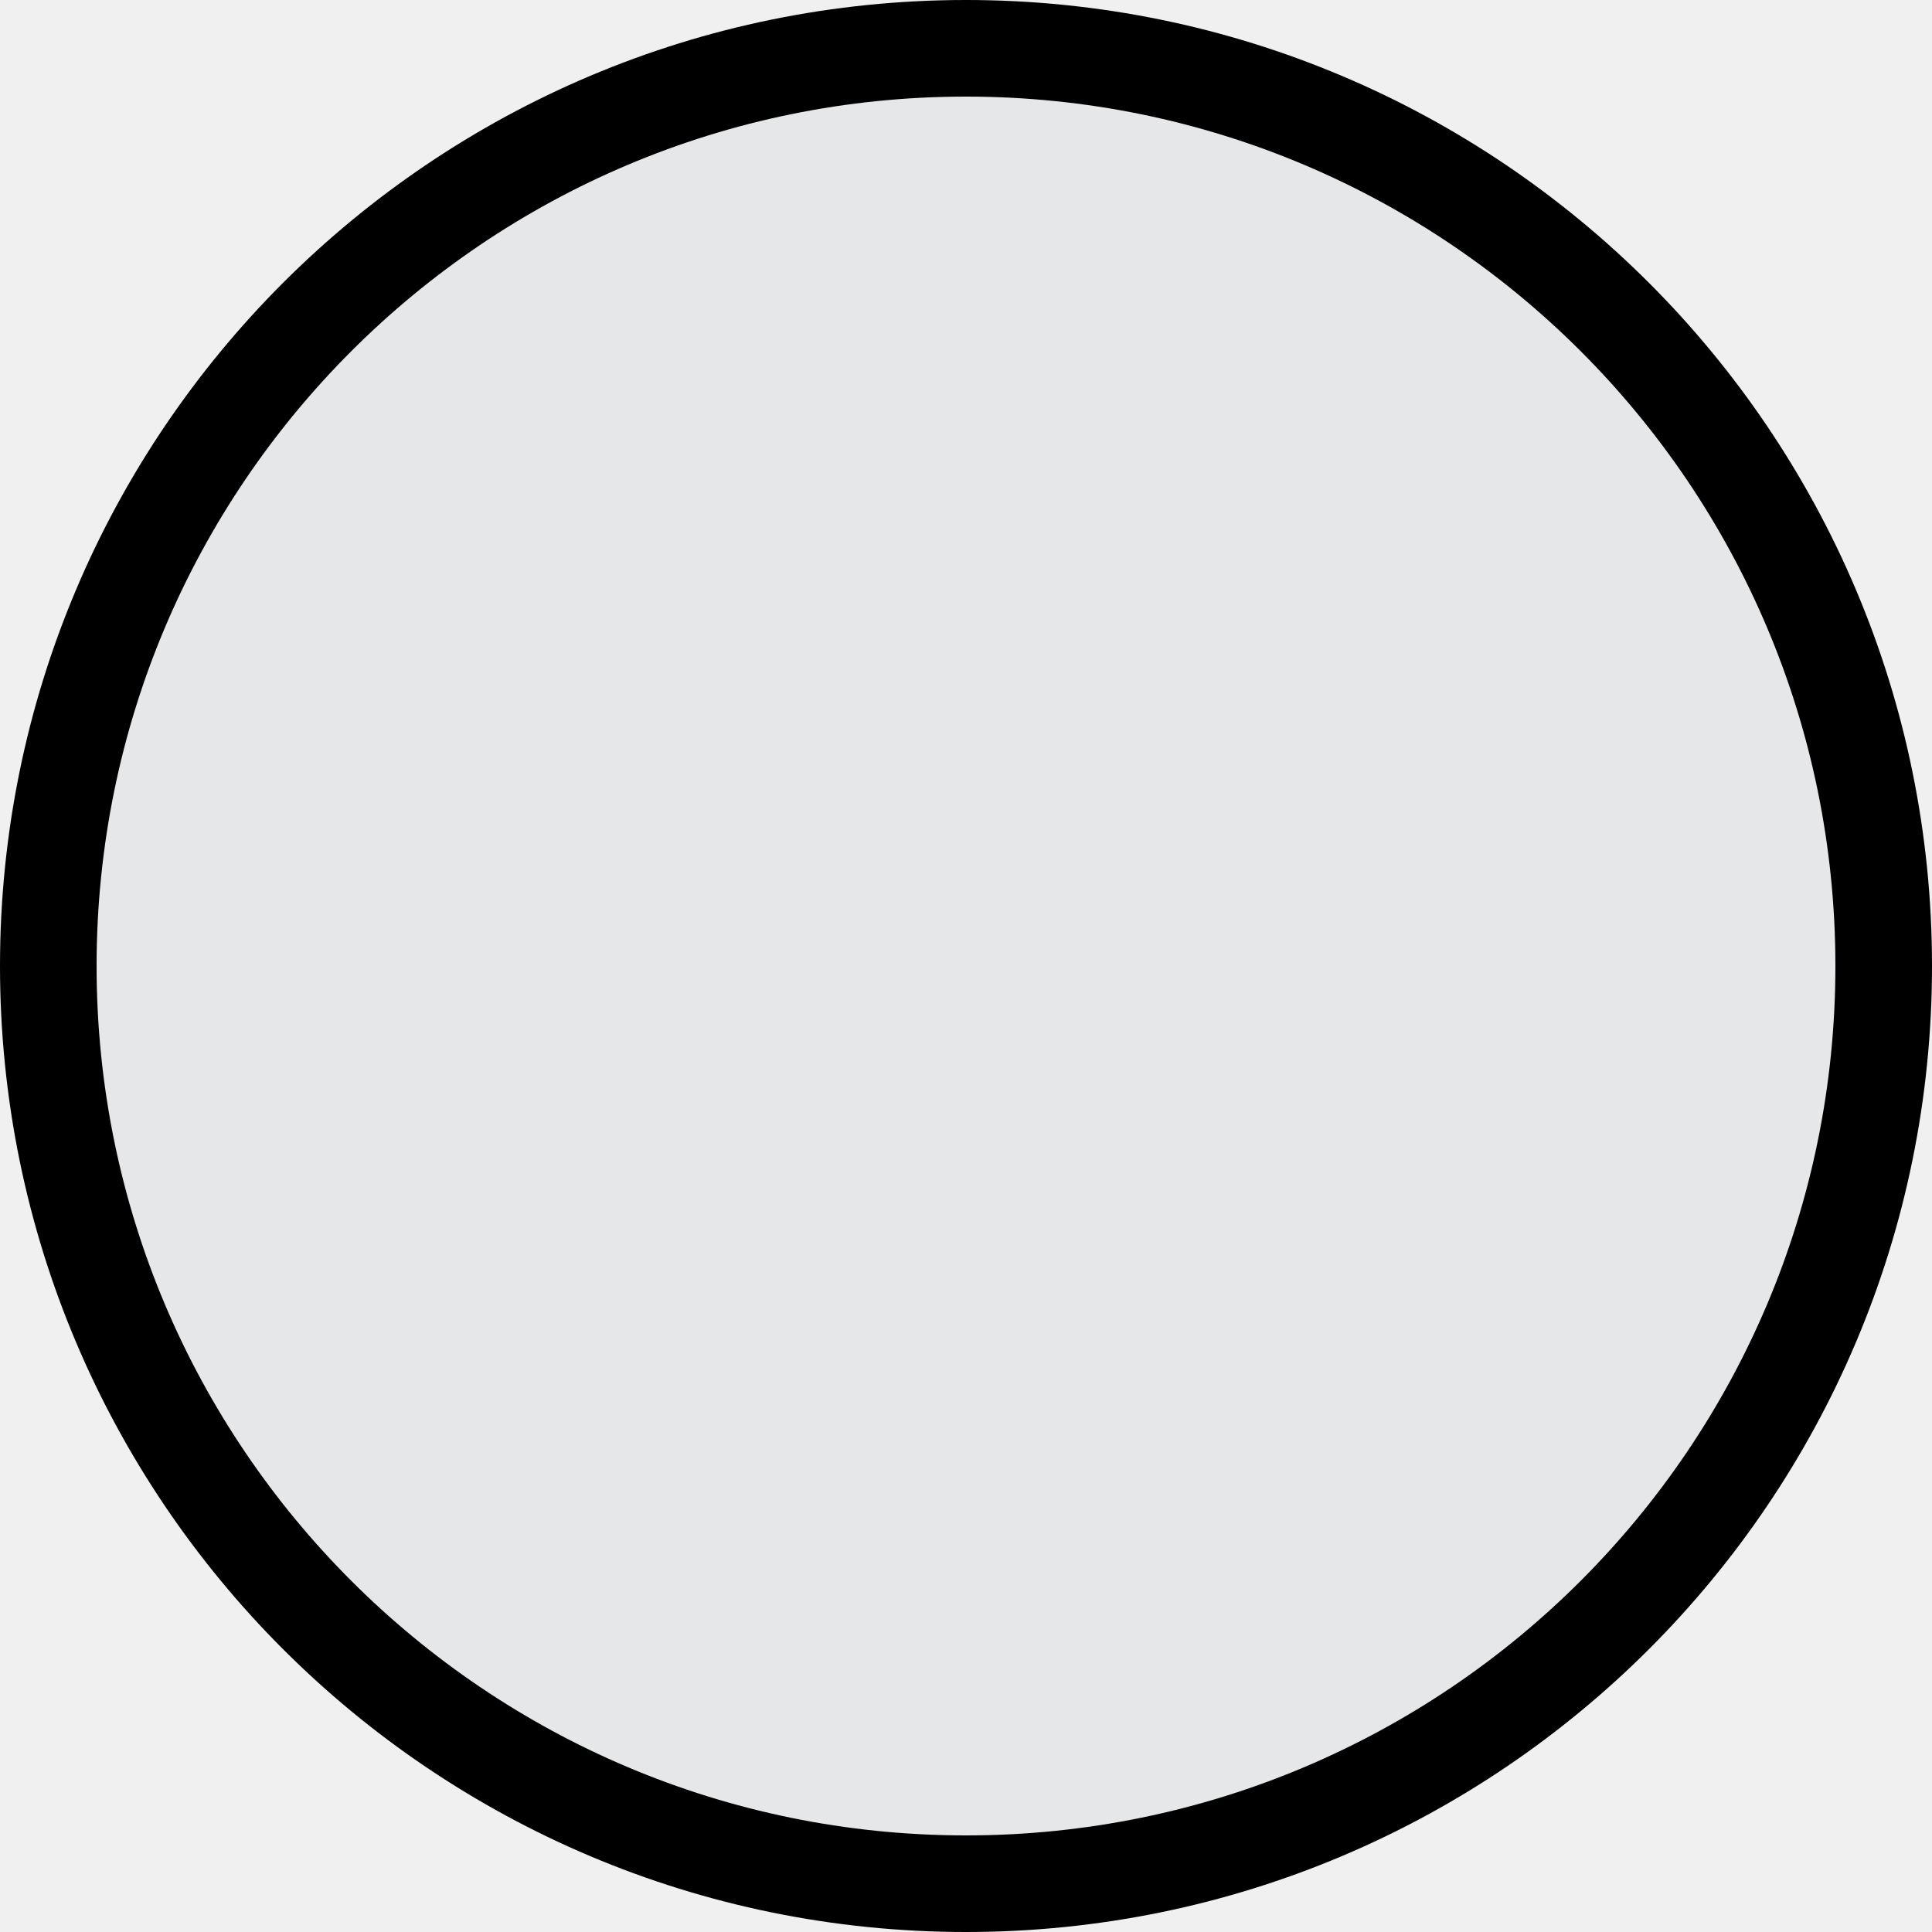
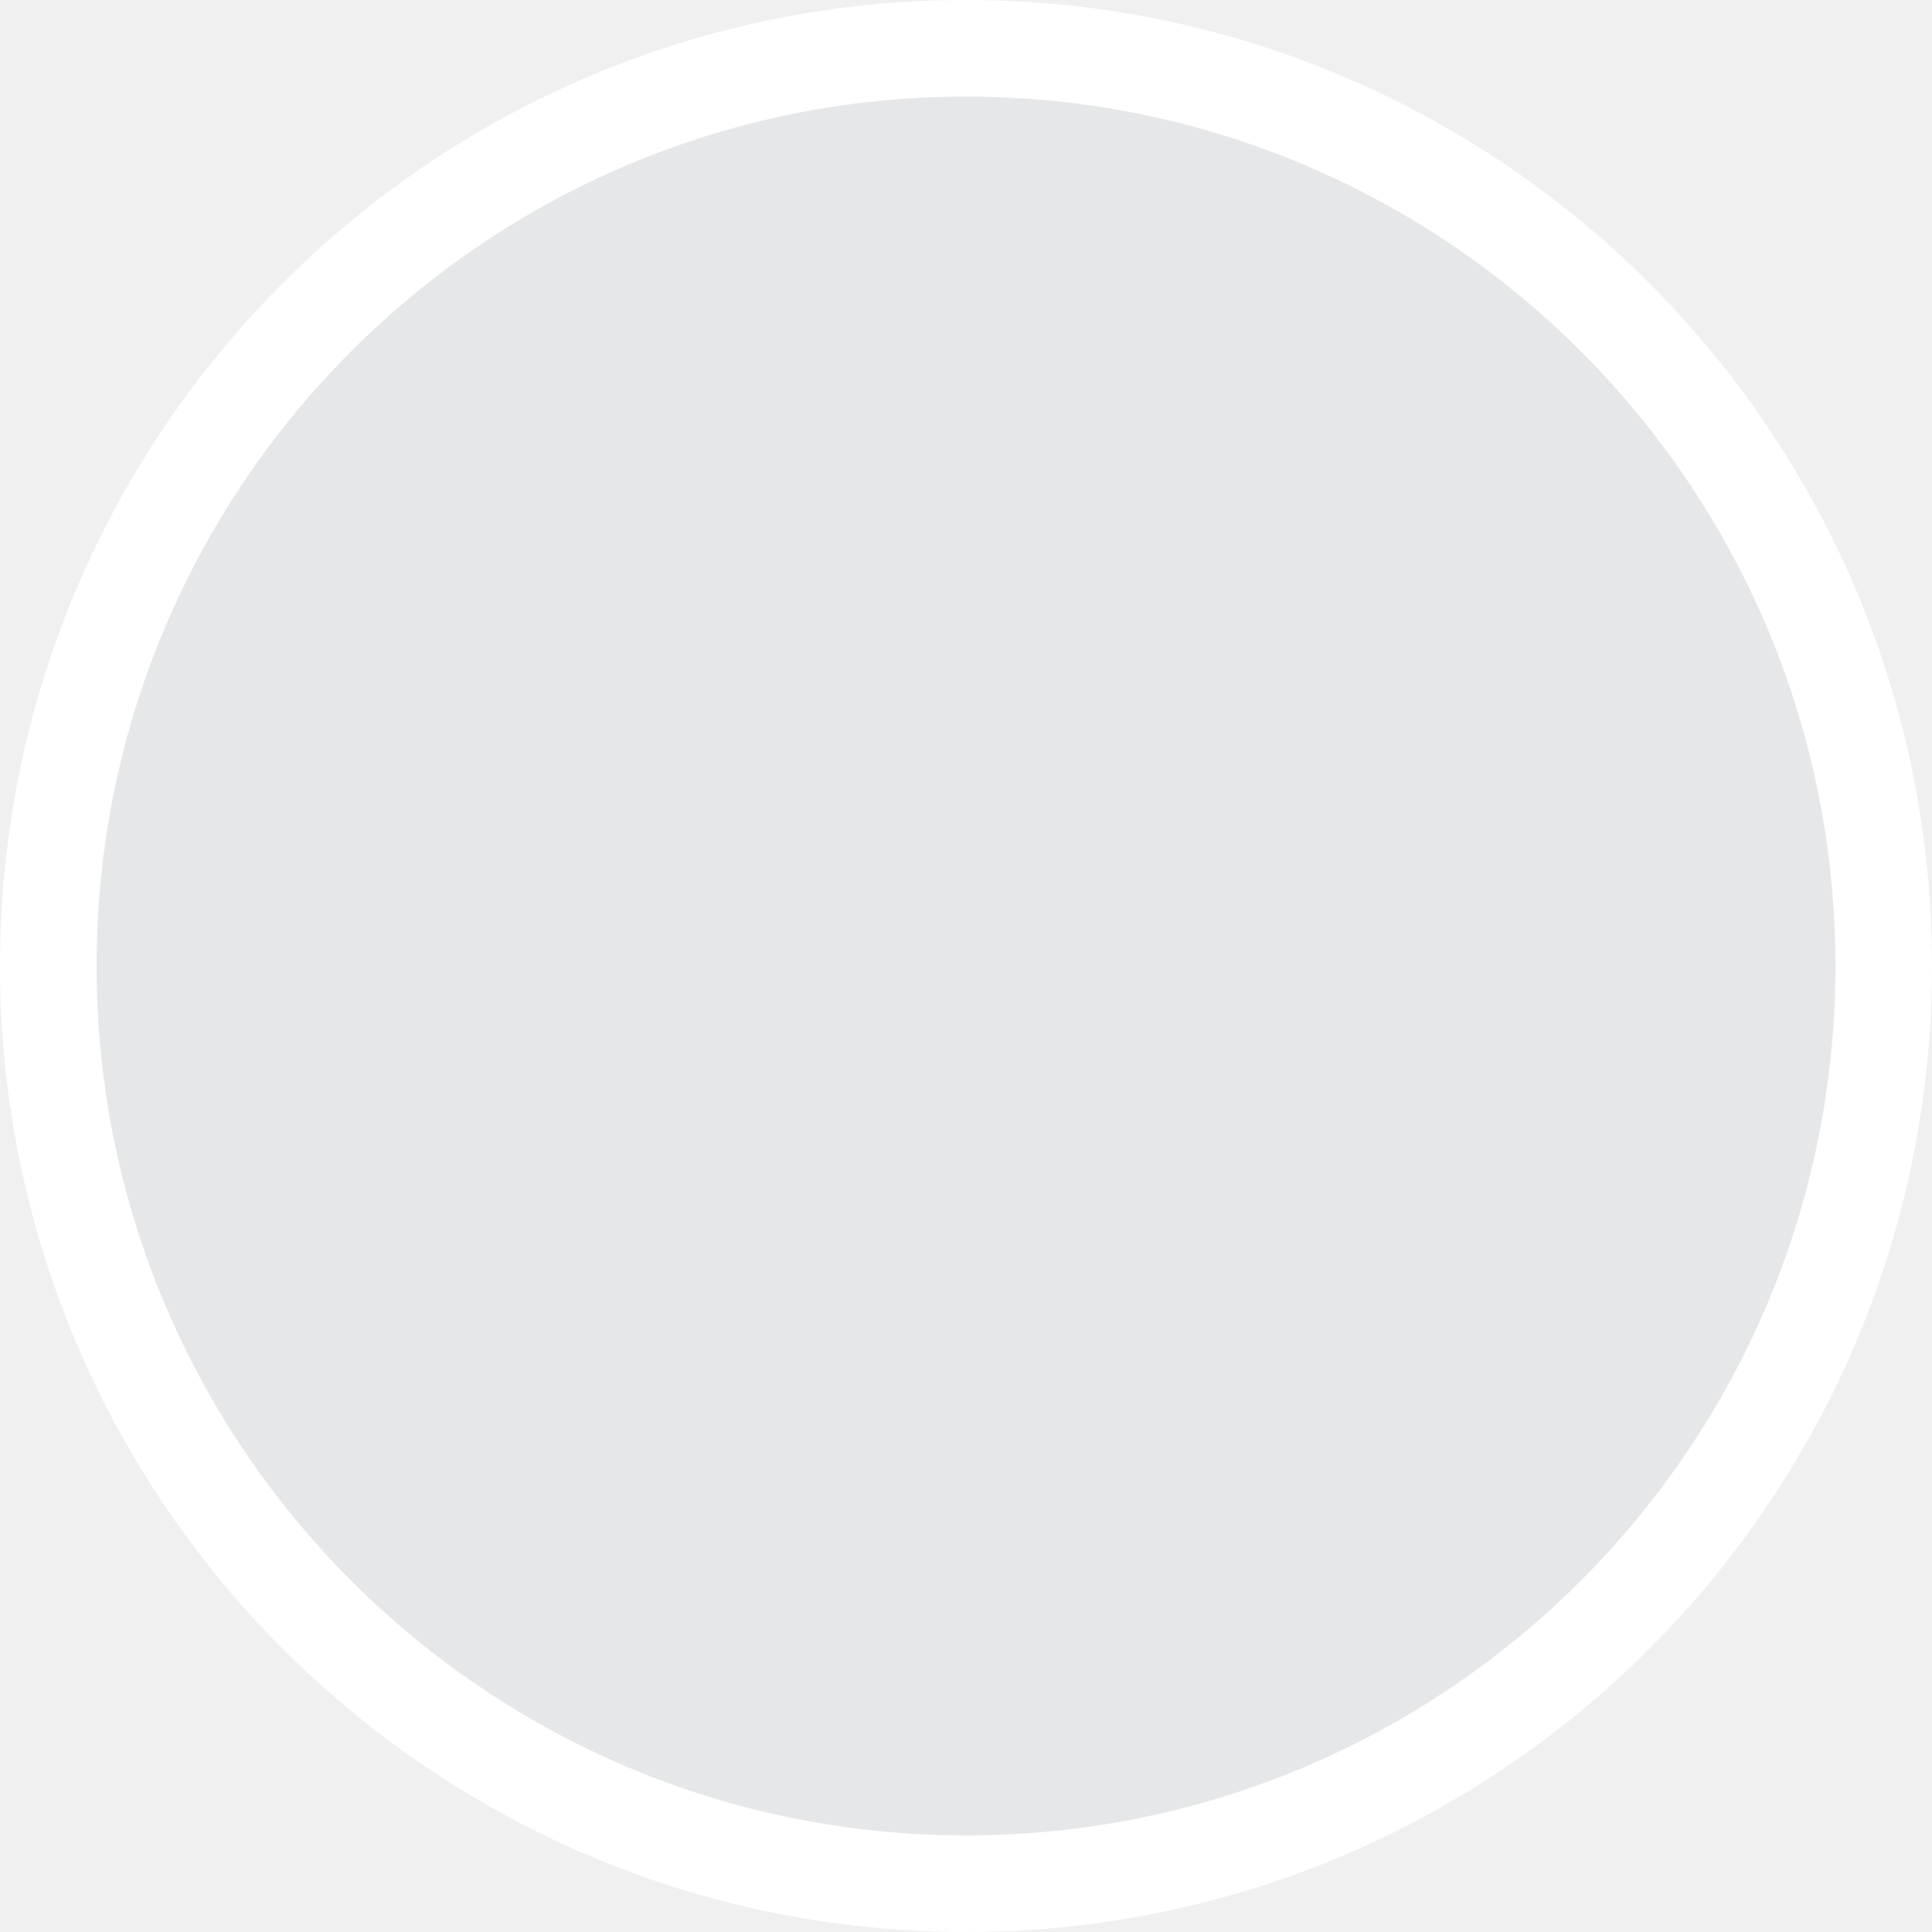
<svg xmlns="http://www.w3.org/2000/svg" viewBox="-2 -2 40 40">
  <g>
-     <circle cx="18" cy="18" r="18" stroke="black" stroke-linejoin="round" stroke-width="4px" />
+     <circle cx="18" cy="18" r="18" stroke="white" stroke-linejoin="round" stroke-width="4px" />
  </g>
  <circle fill="#E6E7E8" cx="18" cy="18" r="18" />
</svg>
